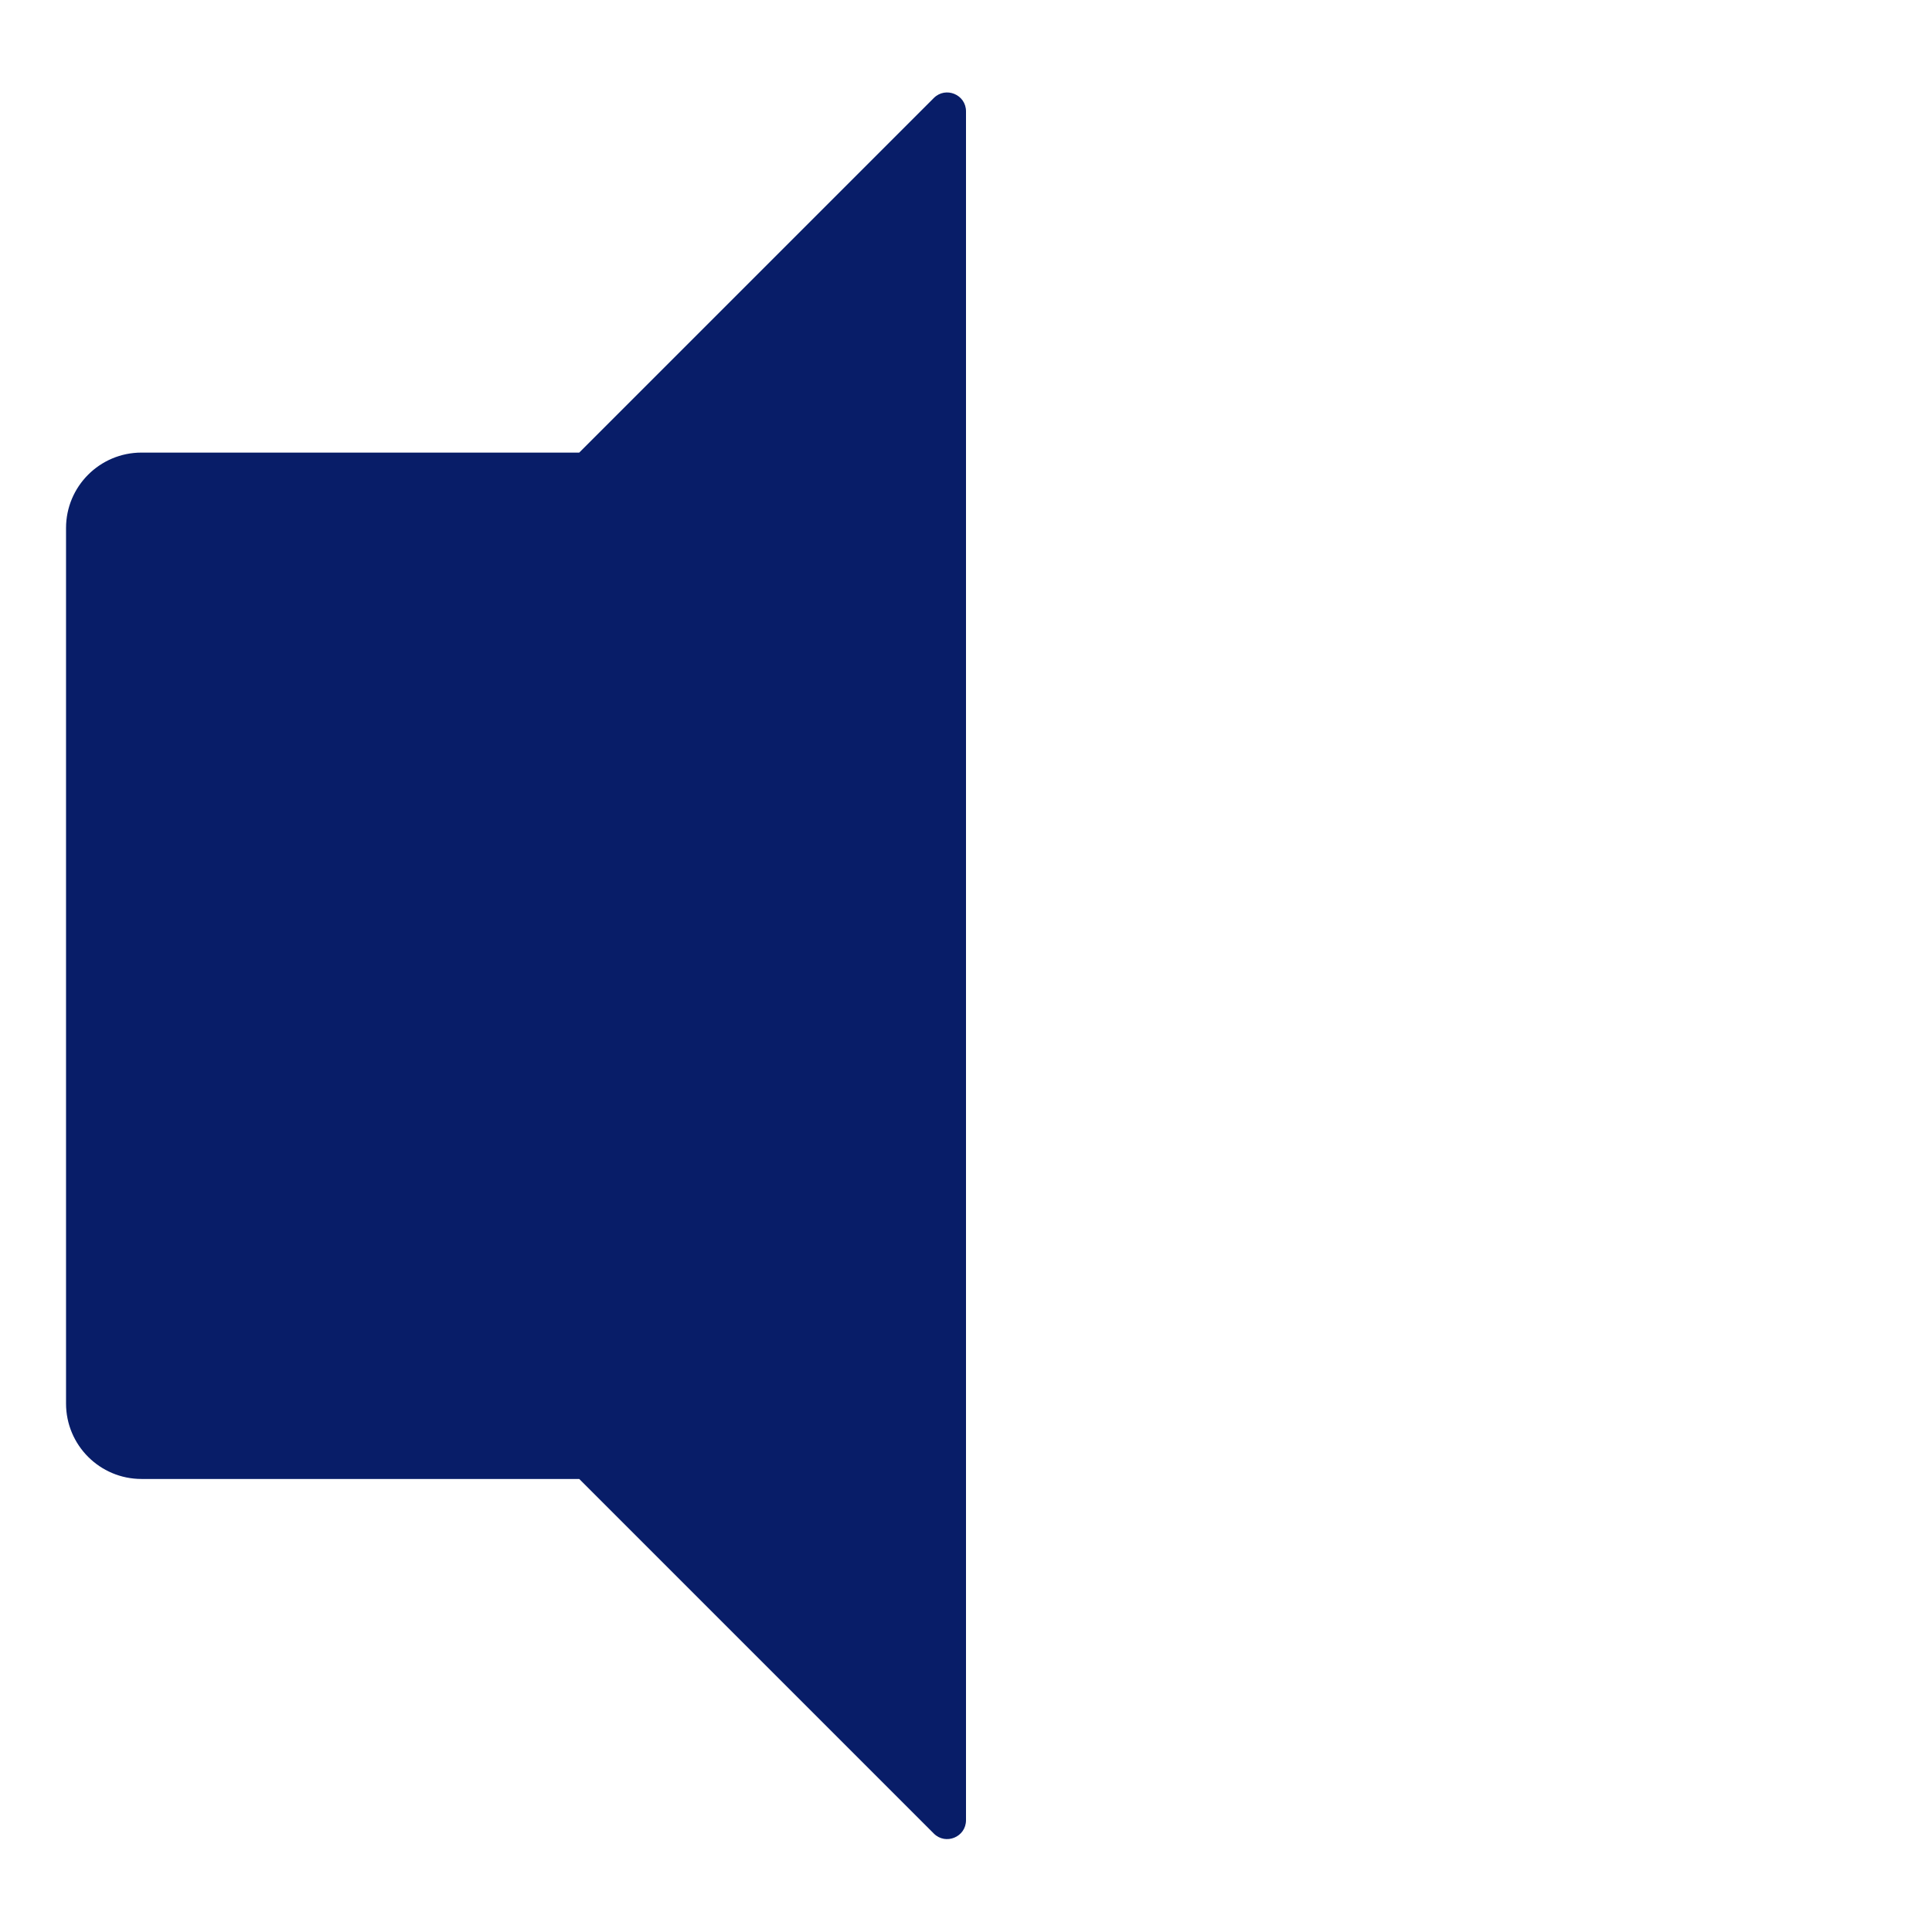
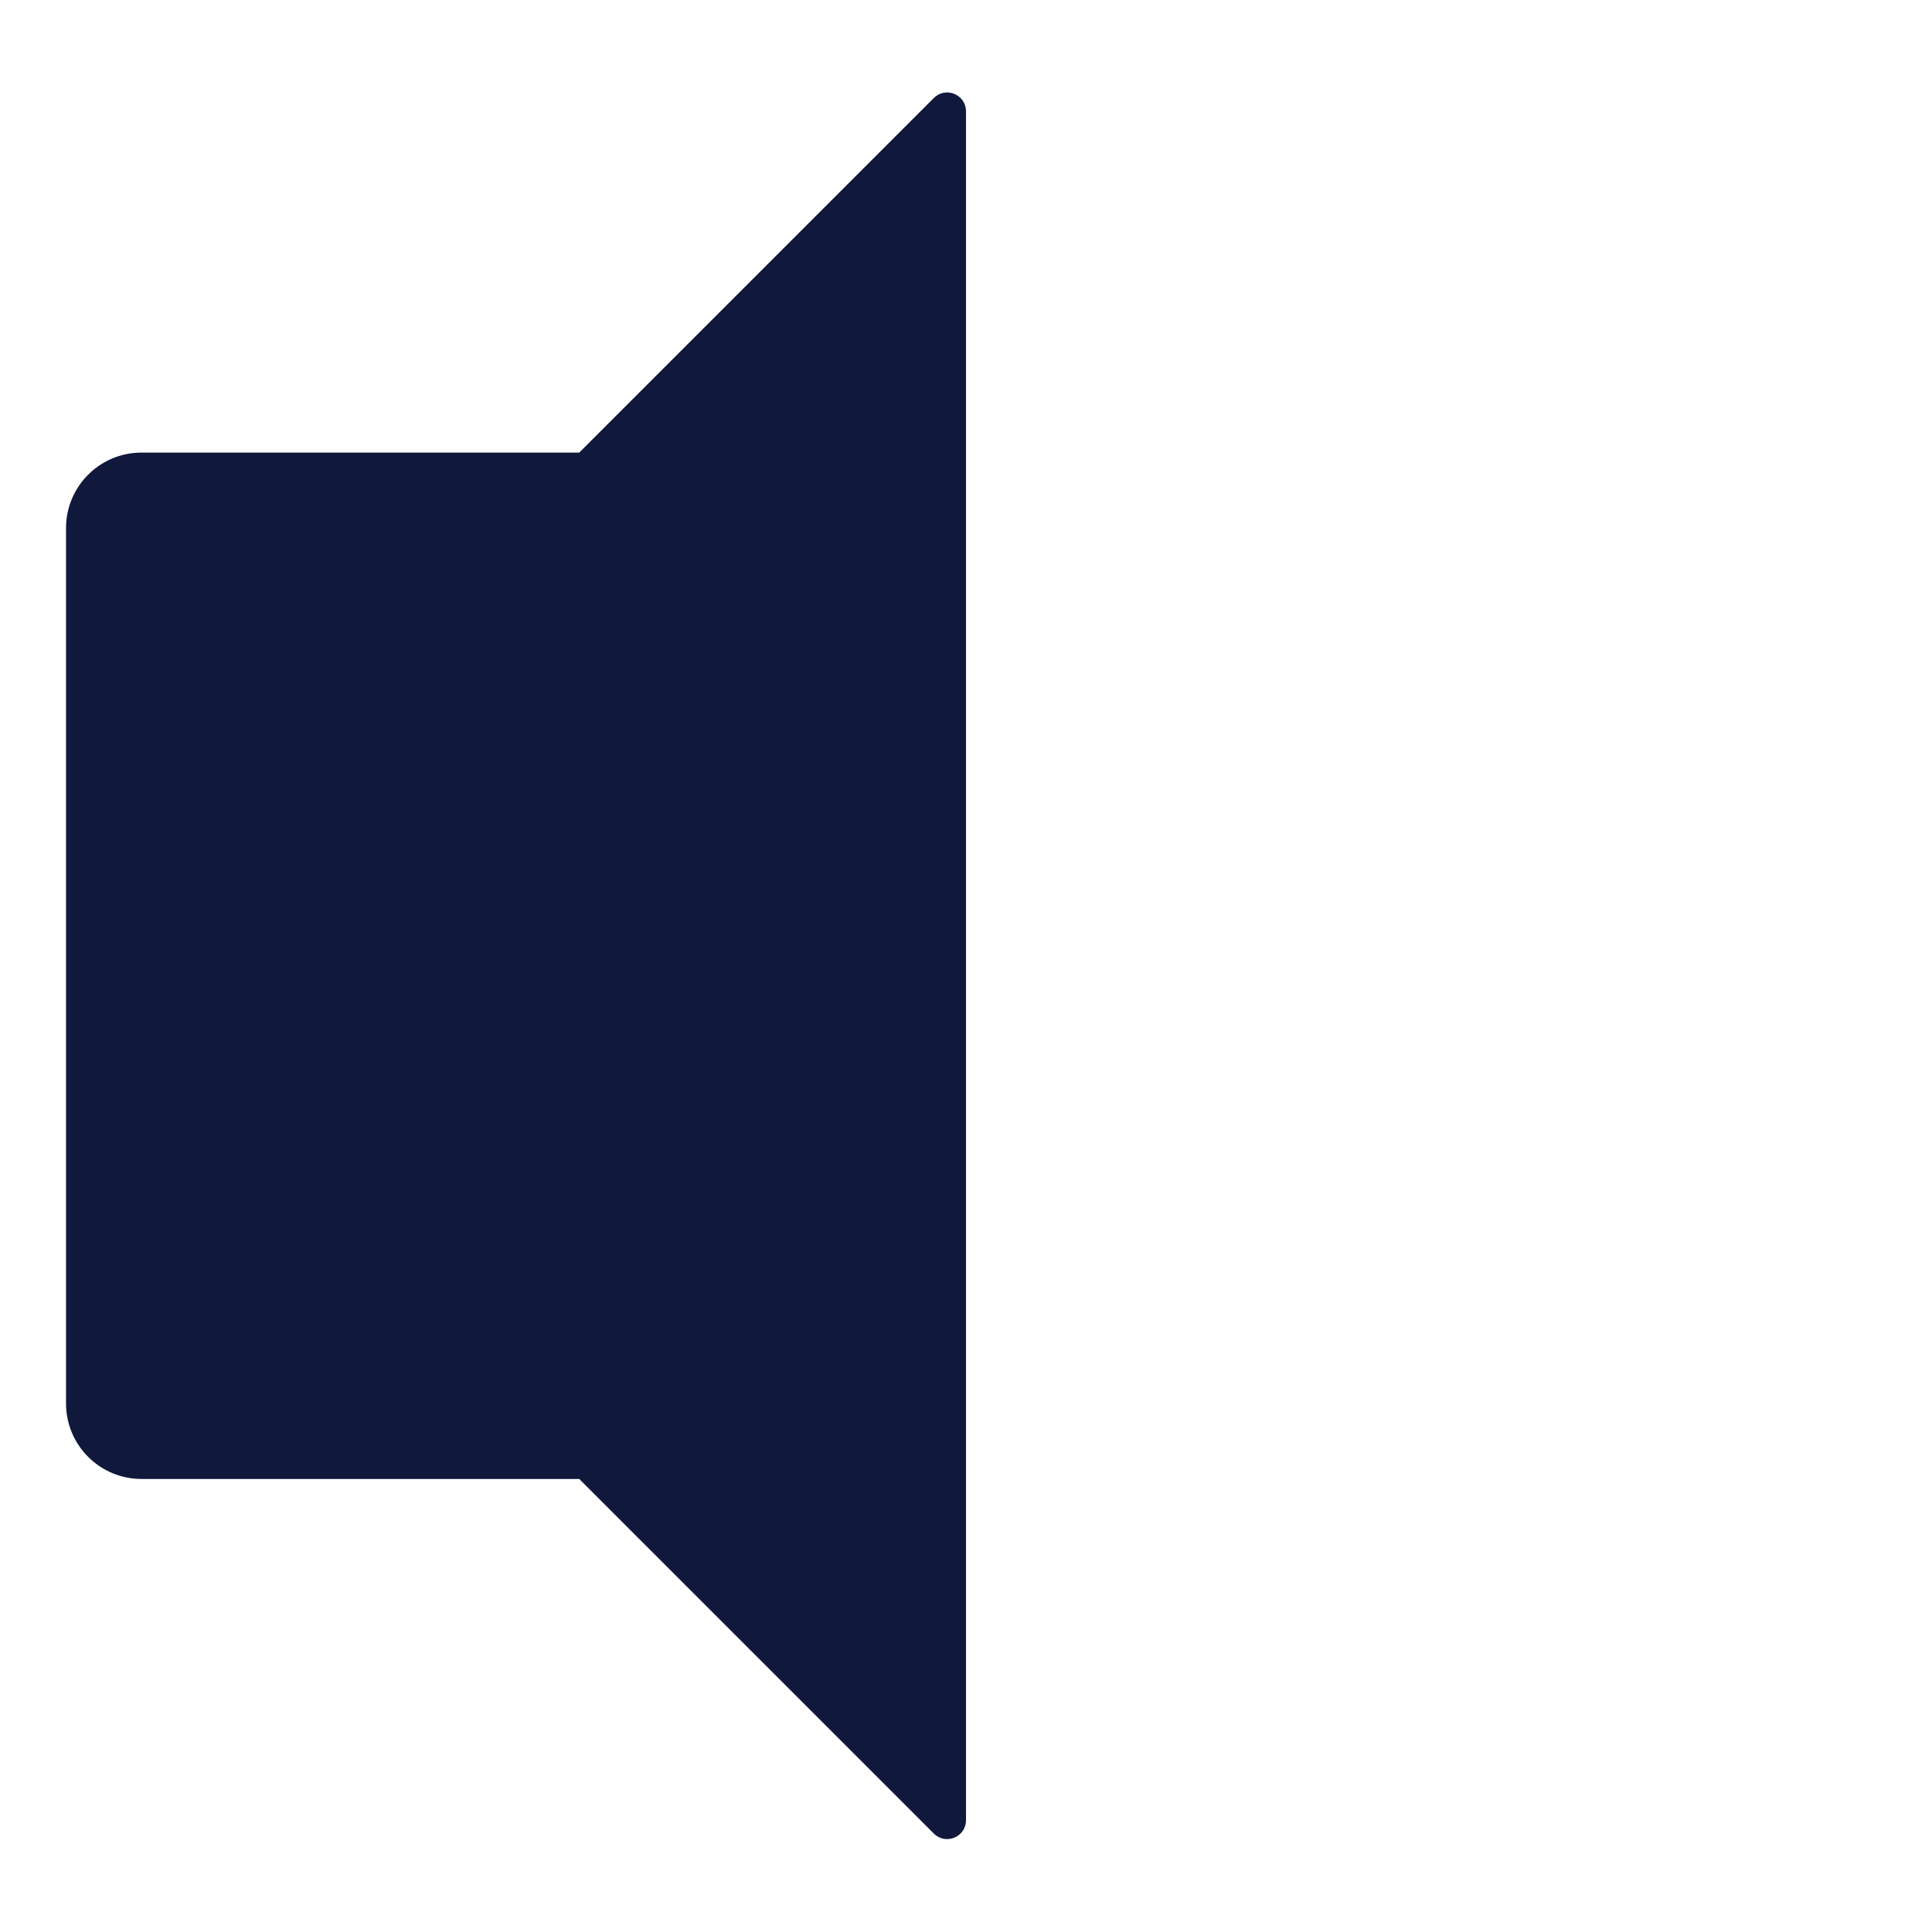
<svg xmlns="http://www.w3.org/2000/svg" width="1024" height="1024" viewBox="0 0 1024 1024" fill="none">
-   <path d="M307 783.881H75C52.909 783.881 35 765.973 35 743.881V279.881C35 257.79 52.909 239.881 75 239.881H307L494.929 51.953C501.229 45.653 512 50.1 512 59.009V964.745C512 973.654 501.229 978.11 494.929 971.81L307 783.881Z" fill="#081D68" />
+   <path d="M307 783.881H75C52.909 783.881 35 765.973 35 743.881V279.881C35 257.79 52.909 239.881 75 239.881H307L494.929 51.953C501.229 45.653 512 50.1 512 59.009V964.745C512 973.654 501.229 978.11 494.929 971.81L307 783.881Z" fill="#10183C" />
</svg>
